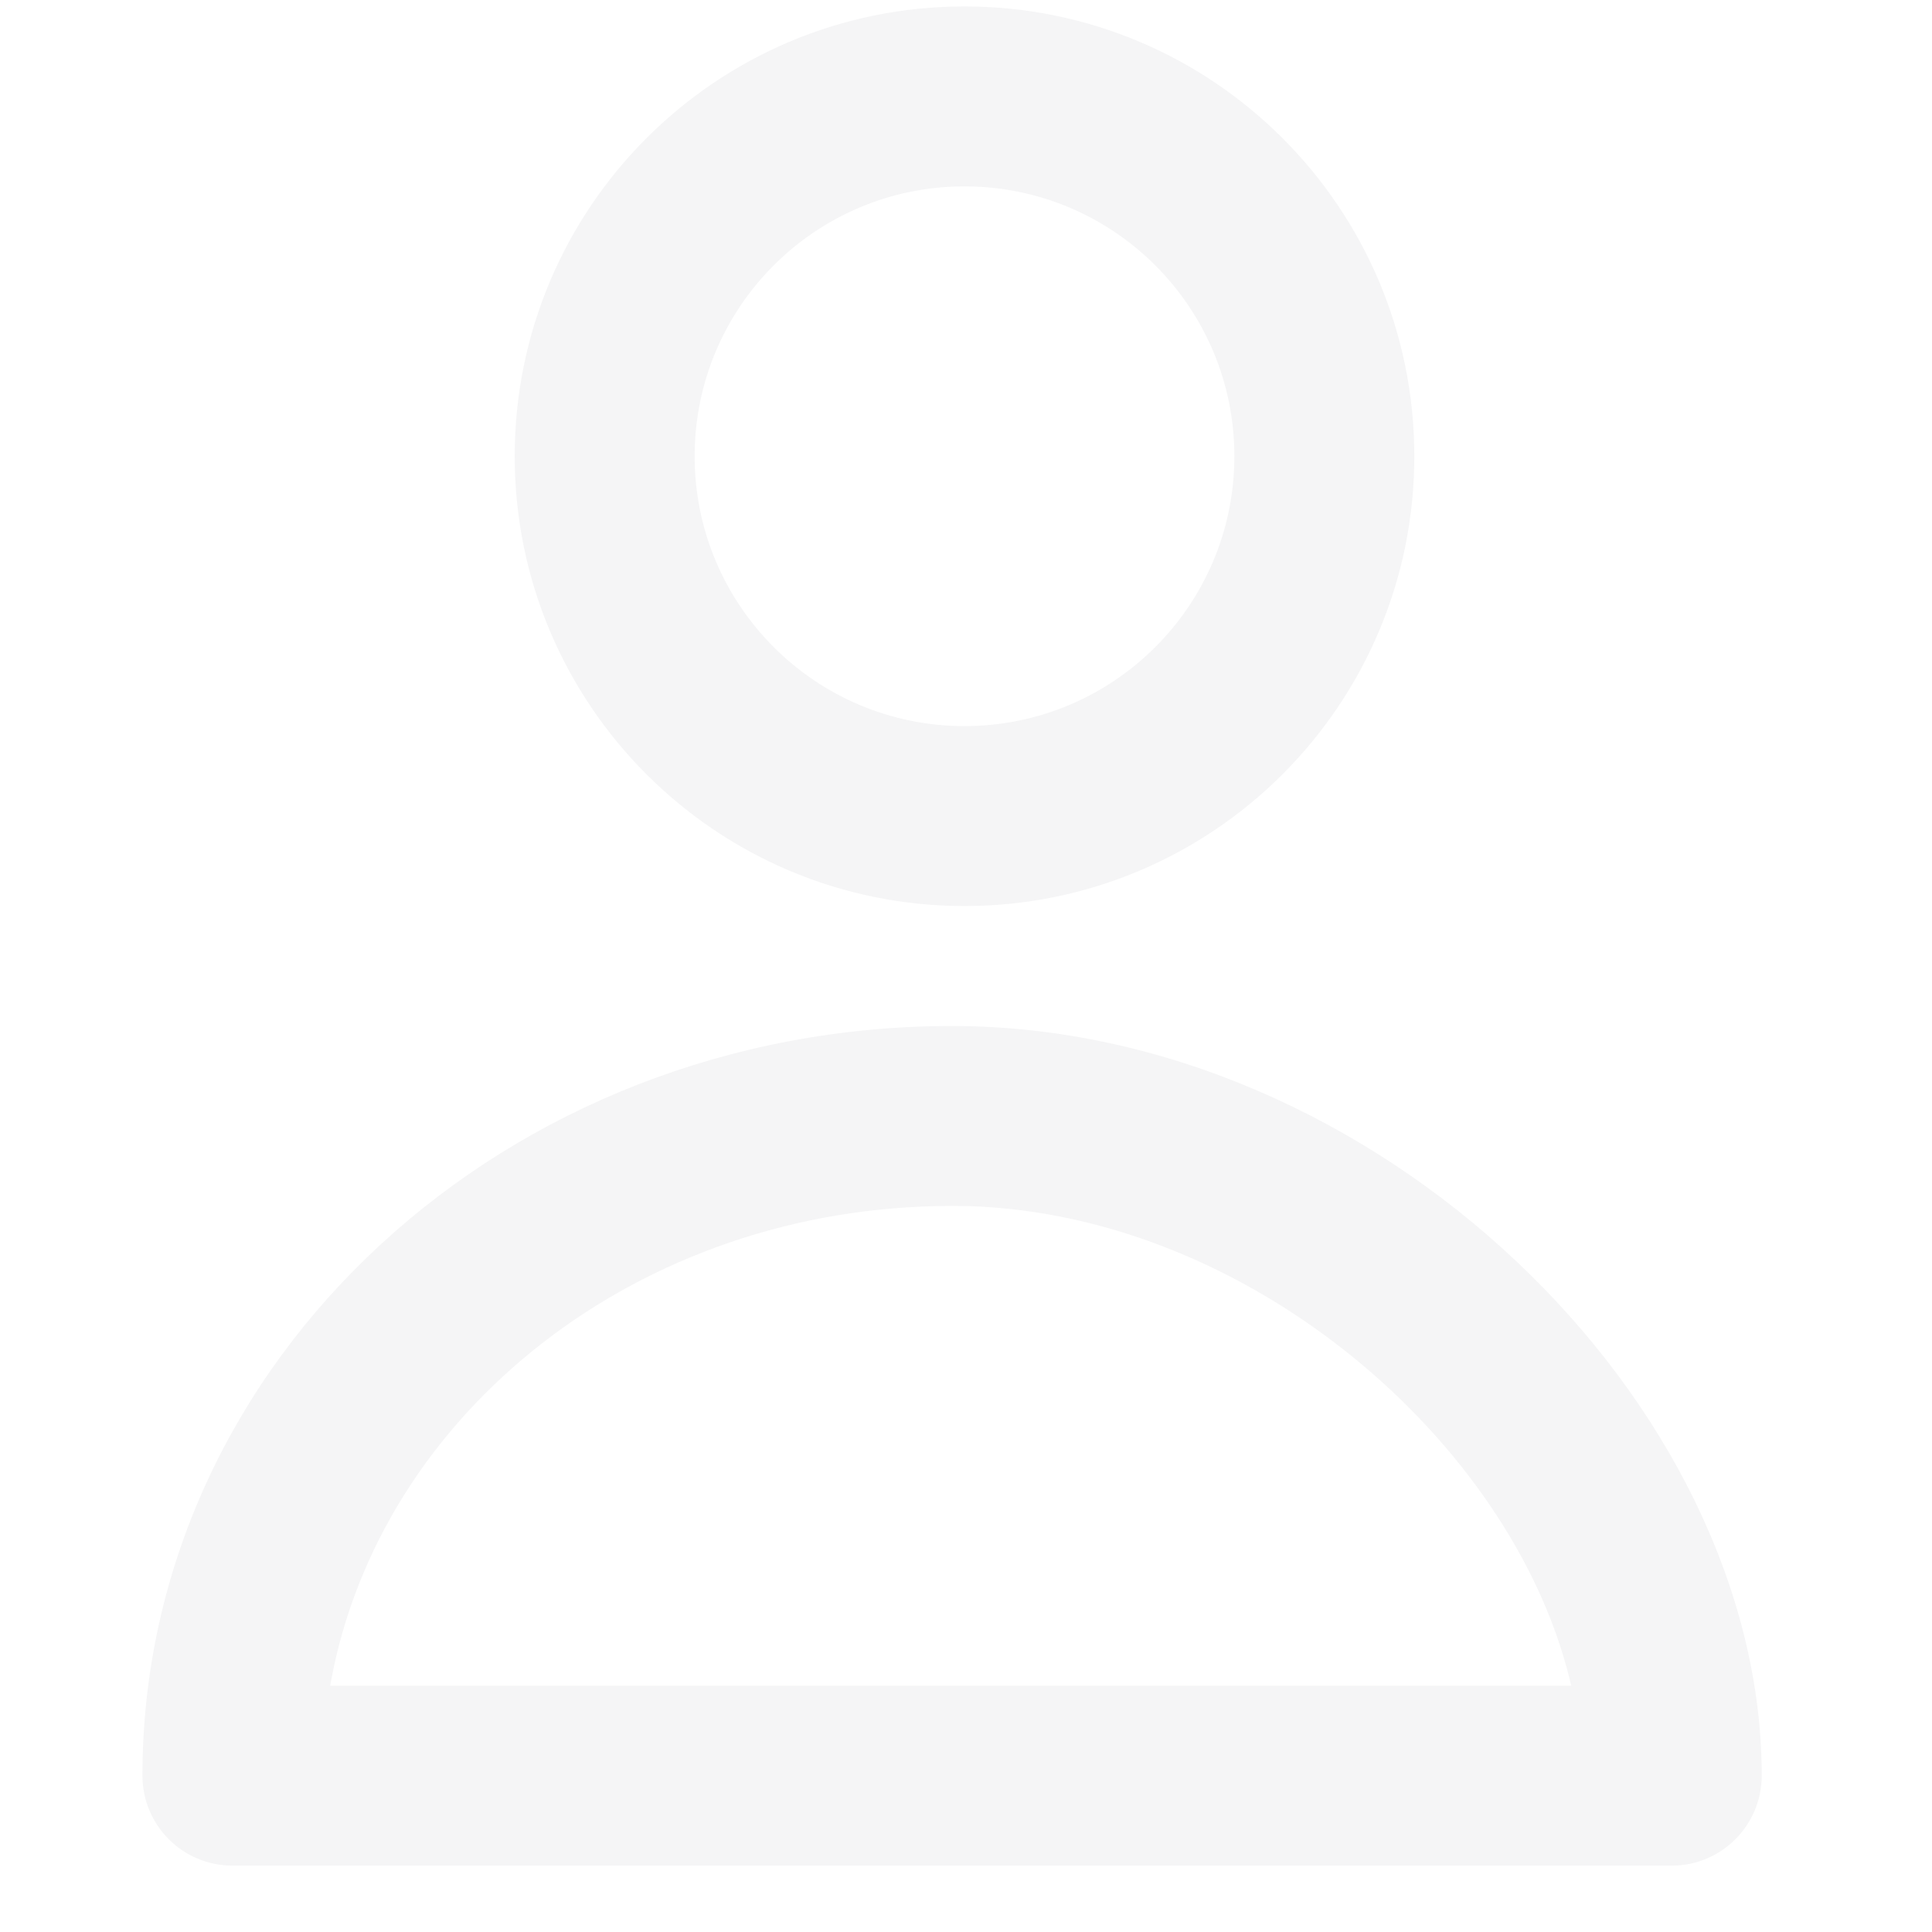
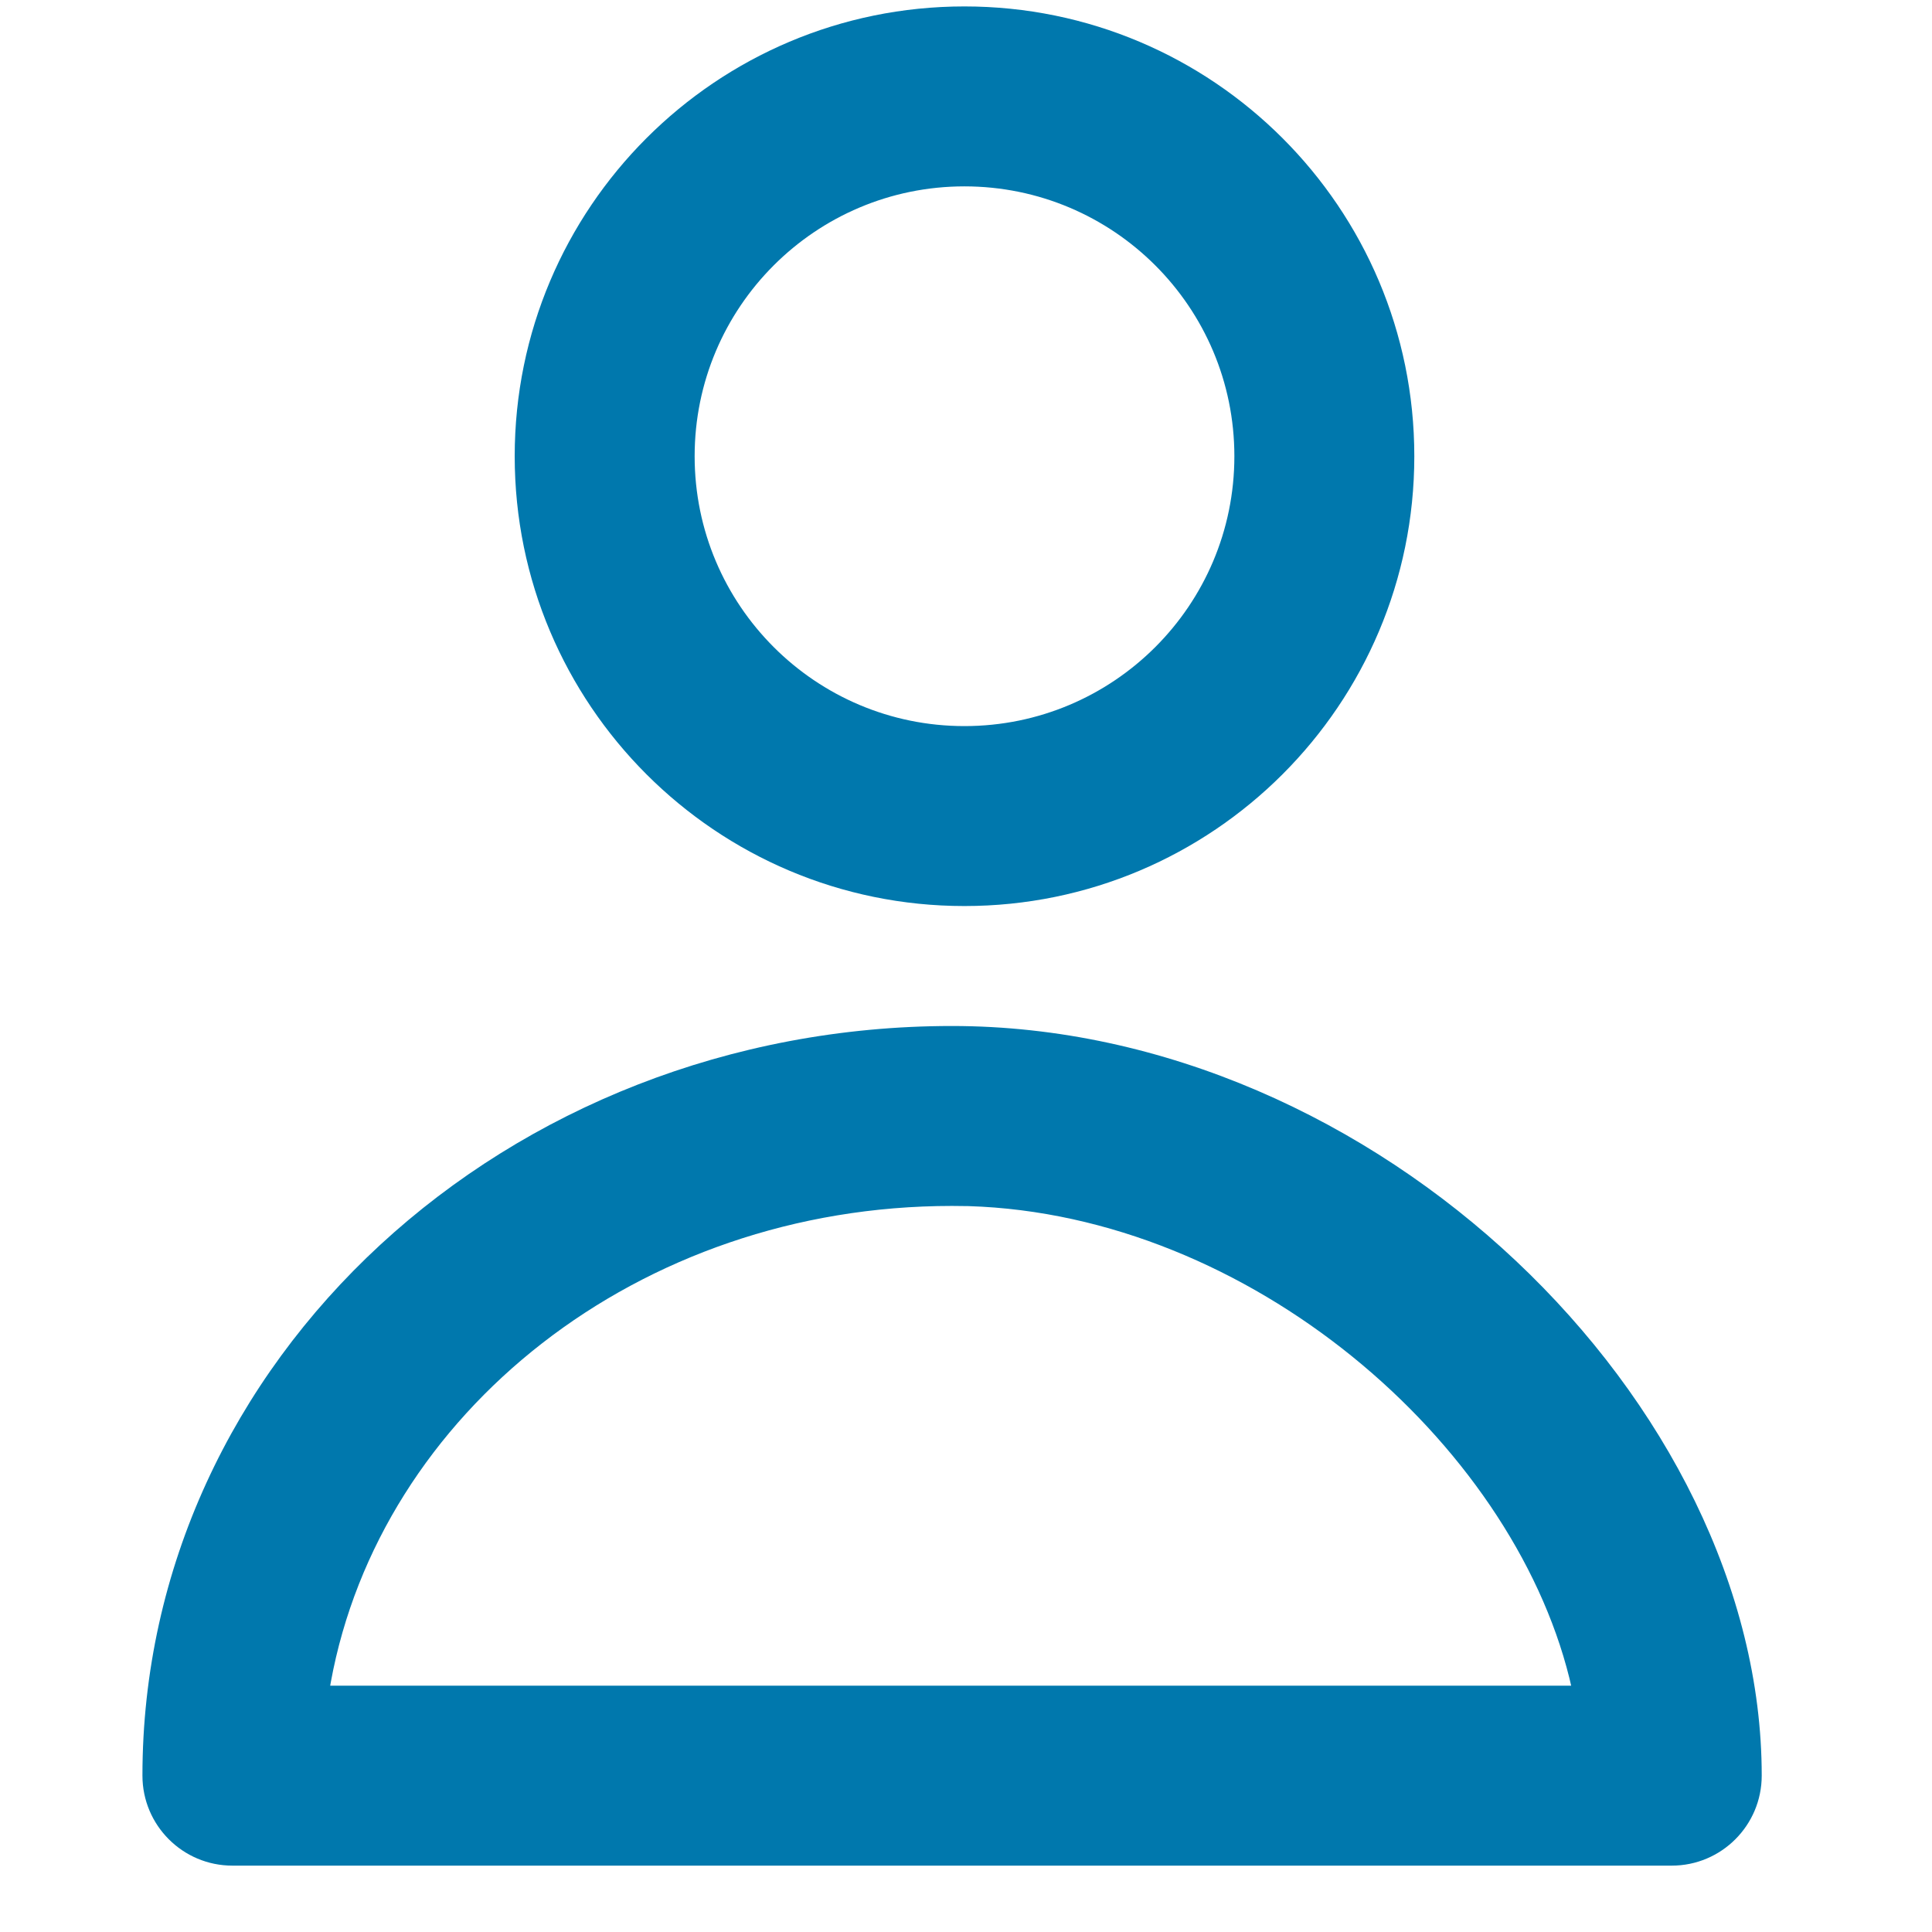
- <svg xmlns="http://www.w3.org/2000/svg" focusable="false" fill="#f5f5f6" preserveAspectRatio="xMidYMid meet" height="1em" width="1em" viewBox="0 0 19 22" data-test-id="zipheader-header-adobe-commerce-signIn-icon" style="vertical-align: middle;">
+ <svg xmlns="http://www.w3.org/2000/svg" focusable="false" fill="#0078ad" preserveAspectRatio="xMidYMid meet" height="1em" width="1em" viewBox="0 0 19 22" data-test-id="zipheader-header-adobe-commerce-signIn-icon" style="vertical-align: middle;">
  <g>
    <g id="Component-Sticker-Sheet" stroke="none" stroke-width="1" fill-rule="evenodd">
      <g id="8.-Icons" transform="translate(-149, -224)" fill-rule="nonzero">
        <g id="Profile/Unfilled" transform="translate(149.122, 224.0732)">
          <path d="M9.36,0 C6.532,0 4.239,2.294 4.239,5.122 C4.239,7.95 6.532,10.244 9.36,10.244 C12.189,10.244 14.483,7.951 14.483,5.122 C14.483,2.293 12.189,0 9.36,0 Z M9.36,2.049 C11.058,2.049 12.434,3.425 12.434,5.122 C12.434,6.819 11.058,8.195 9.36,8.195 C7.664,8.195 6.288,6.819 6.288,5.122 C6.288,3.425 7.664,2.049 9.36,2.049 Z" id="Stroke-3" />
          <path d="M9.218,11.61 C4.147,11.61 0,15.411 0,20.146 C0,20.712 0.459,21.171 1.024,21.171 L17.415,21.171 C17.98,21.171 18.439,20.712 18.439,20.146 C18.439,15.899 14.051,11.61 9.218,11.61 Z M9.407,13.661 C12.607,13.76 15.579,16.339 16.249,19.036 L16.269,19.122 L2.138,19.122 L2.145,19.082 C2.706,16.02 5.645,13.659 9.218,13.659 L9.407,13.661 Z" id="Stroke-3-Copy" />
        </g>
      </g>
    </g>
  </g>
</svg>
